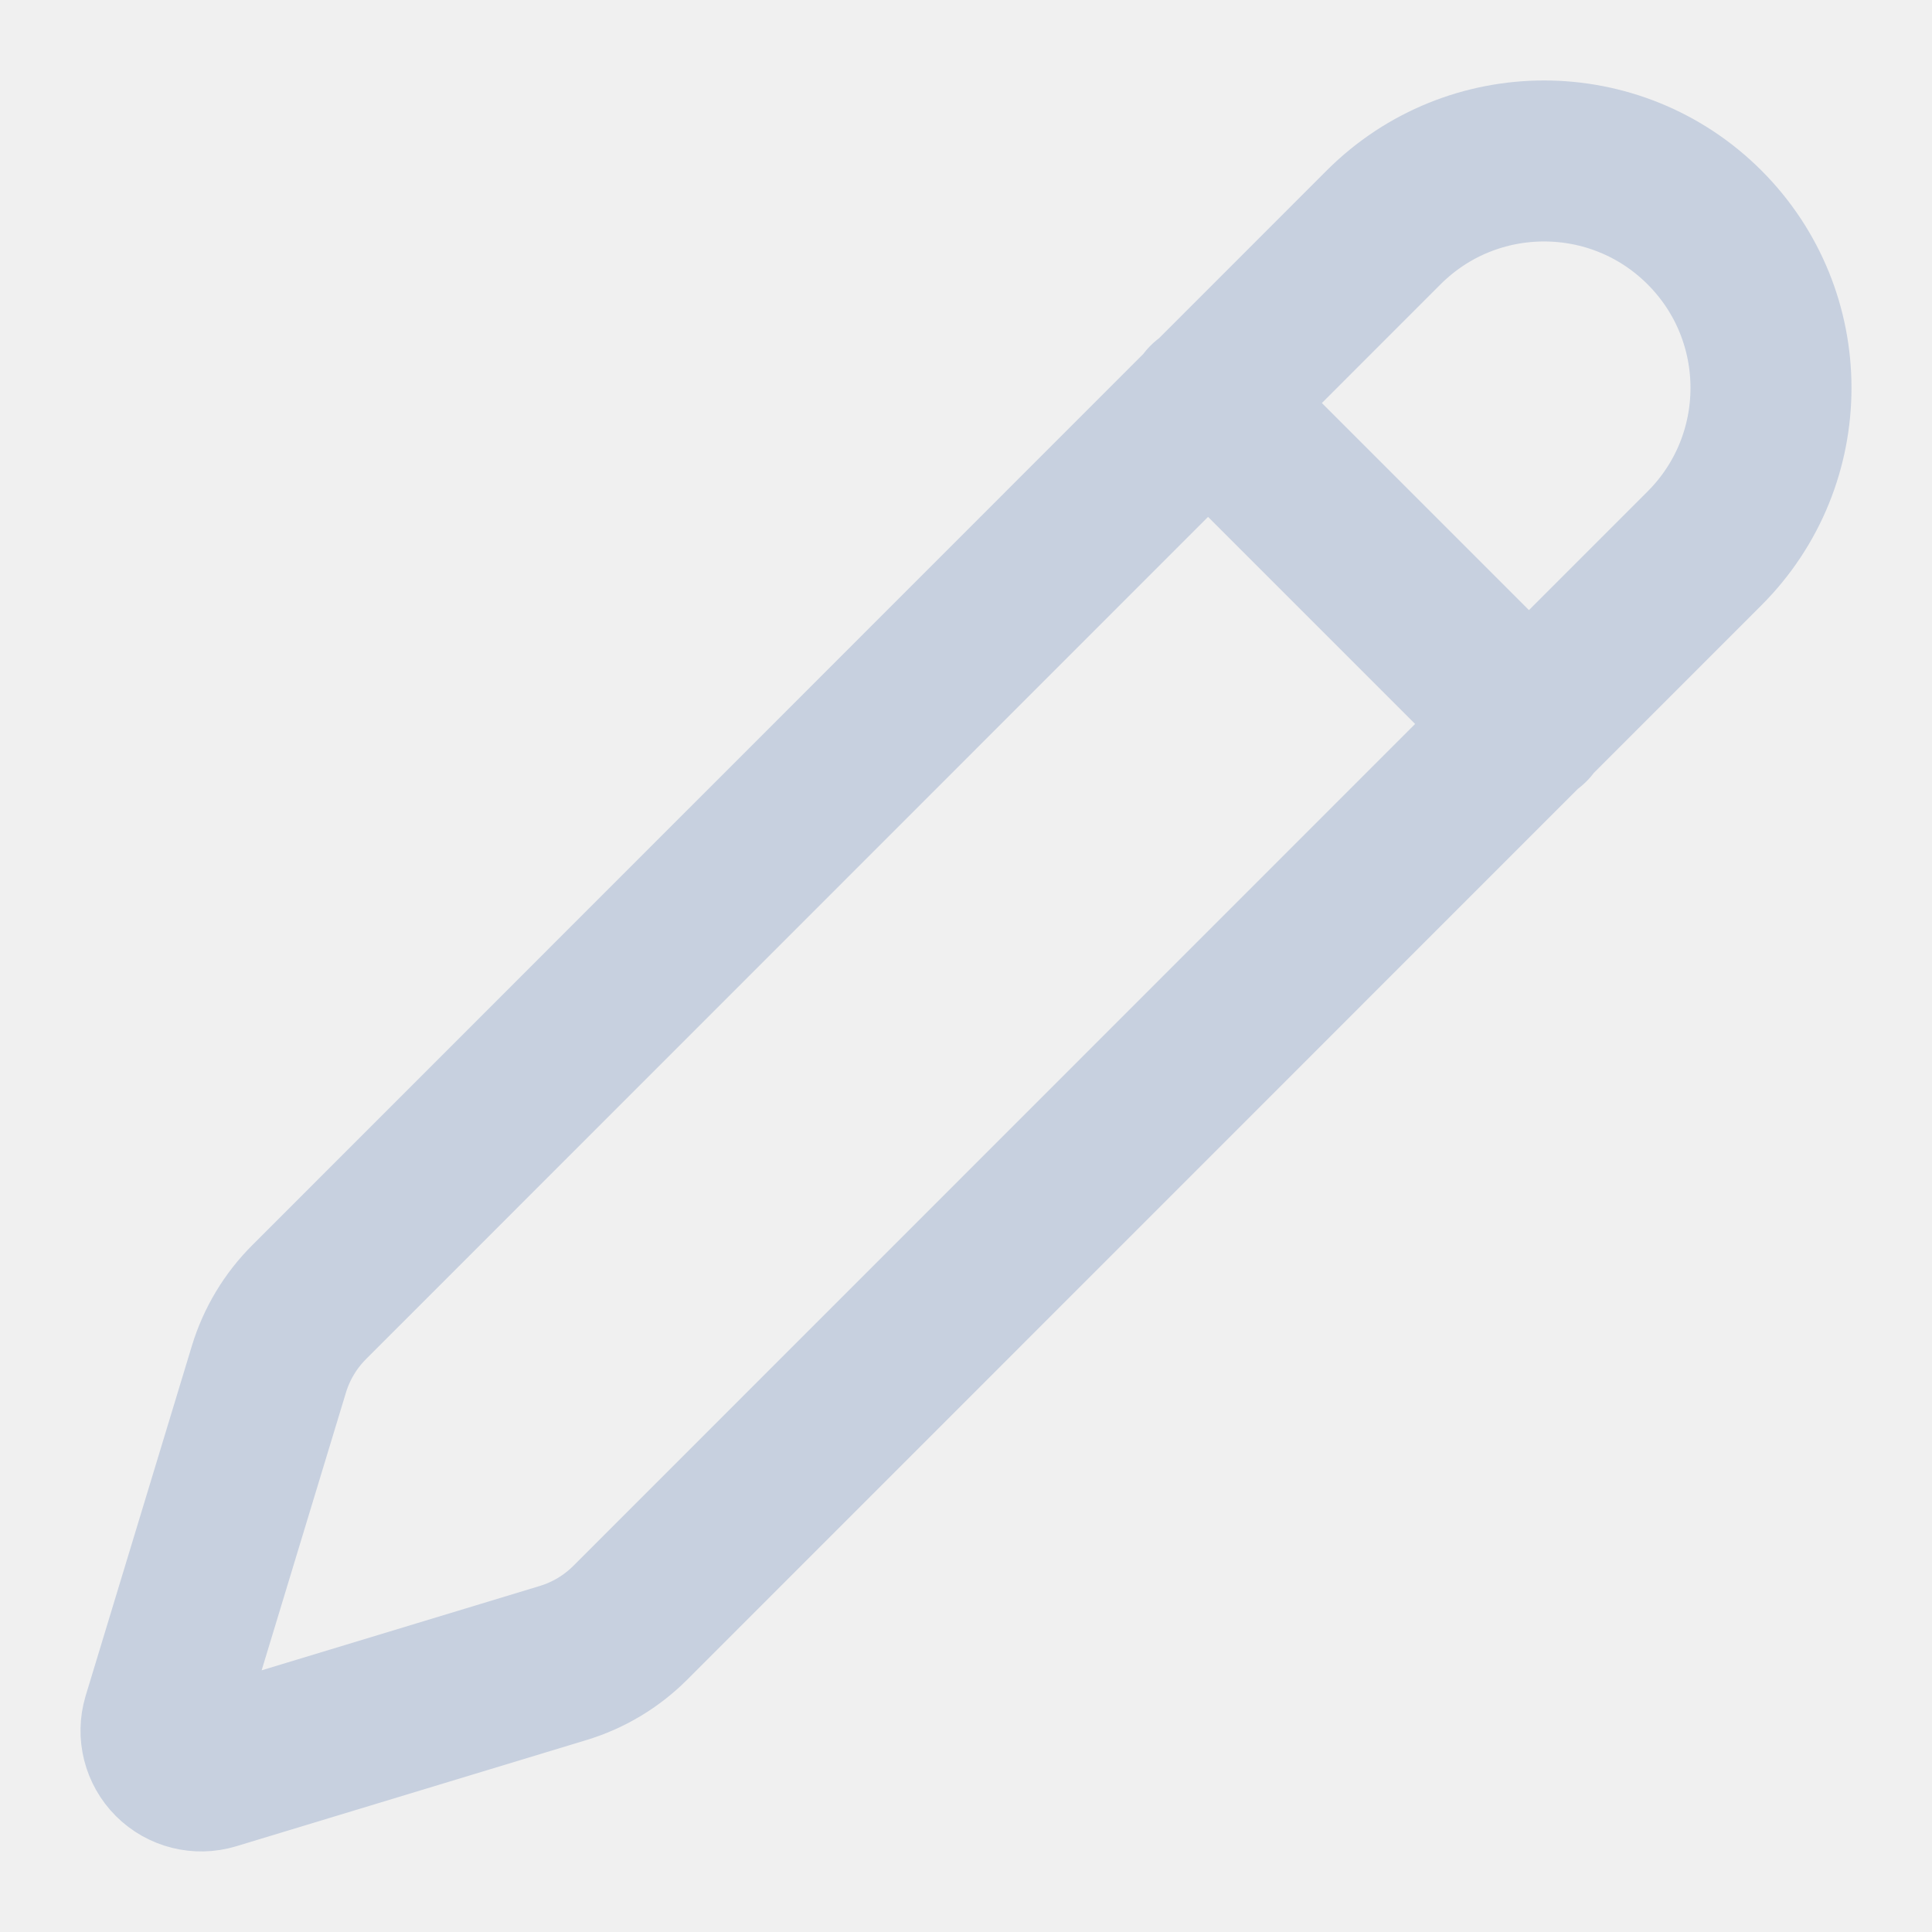
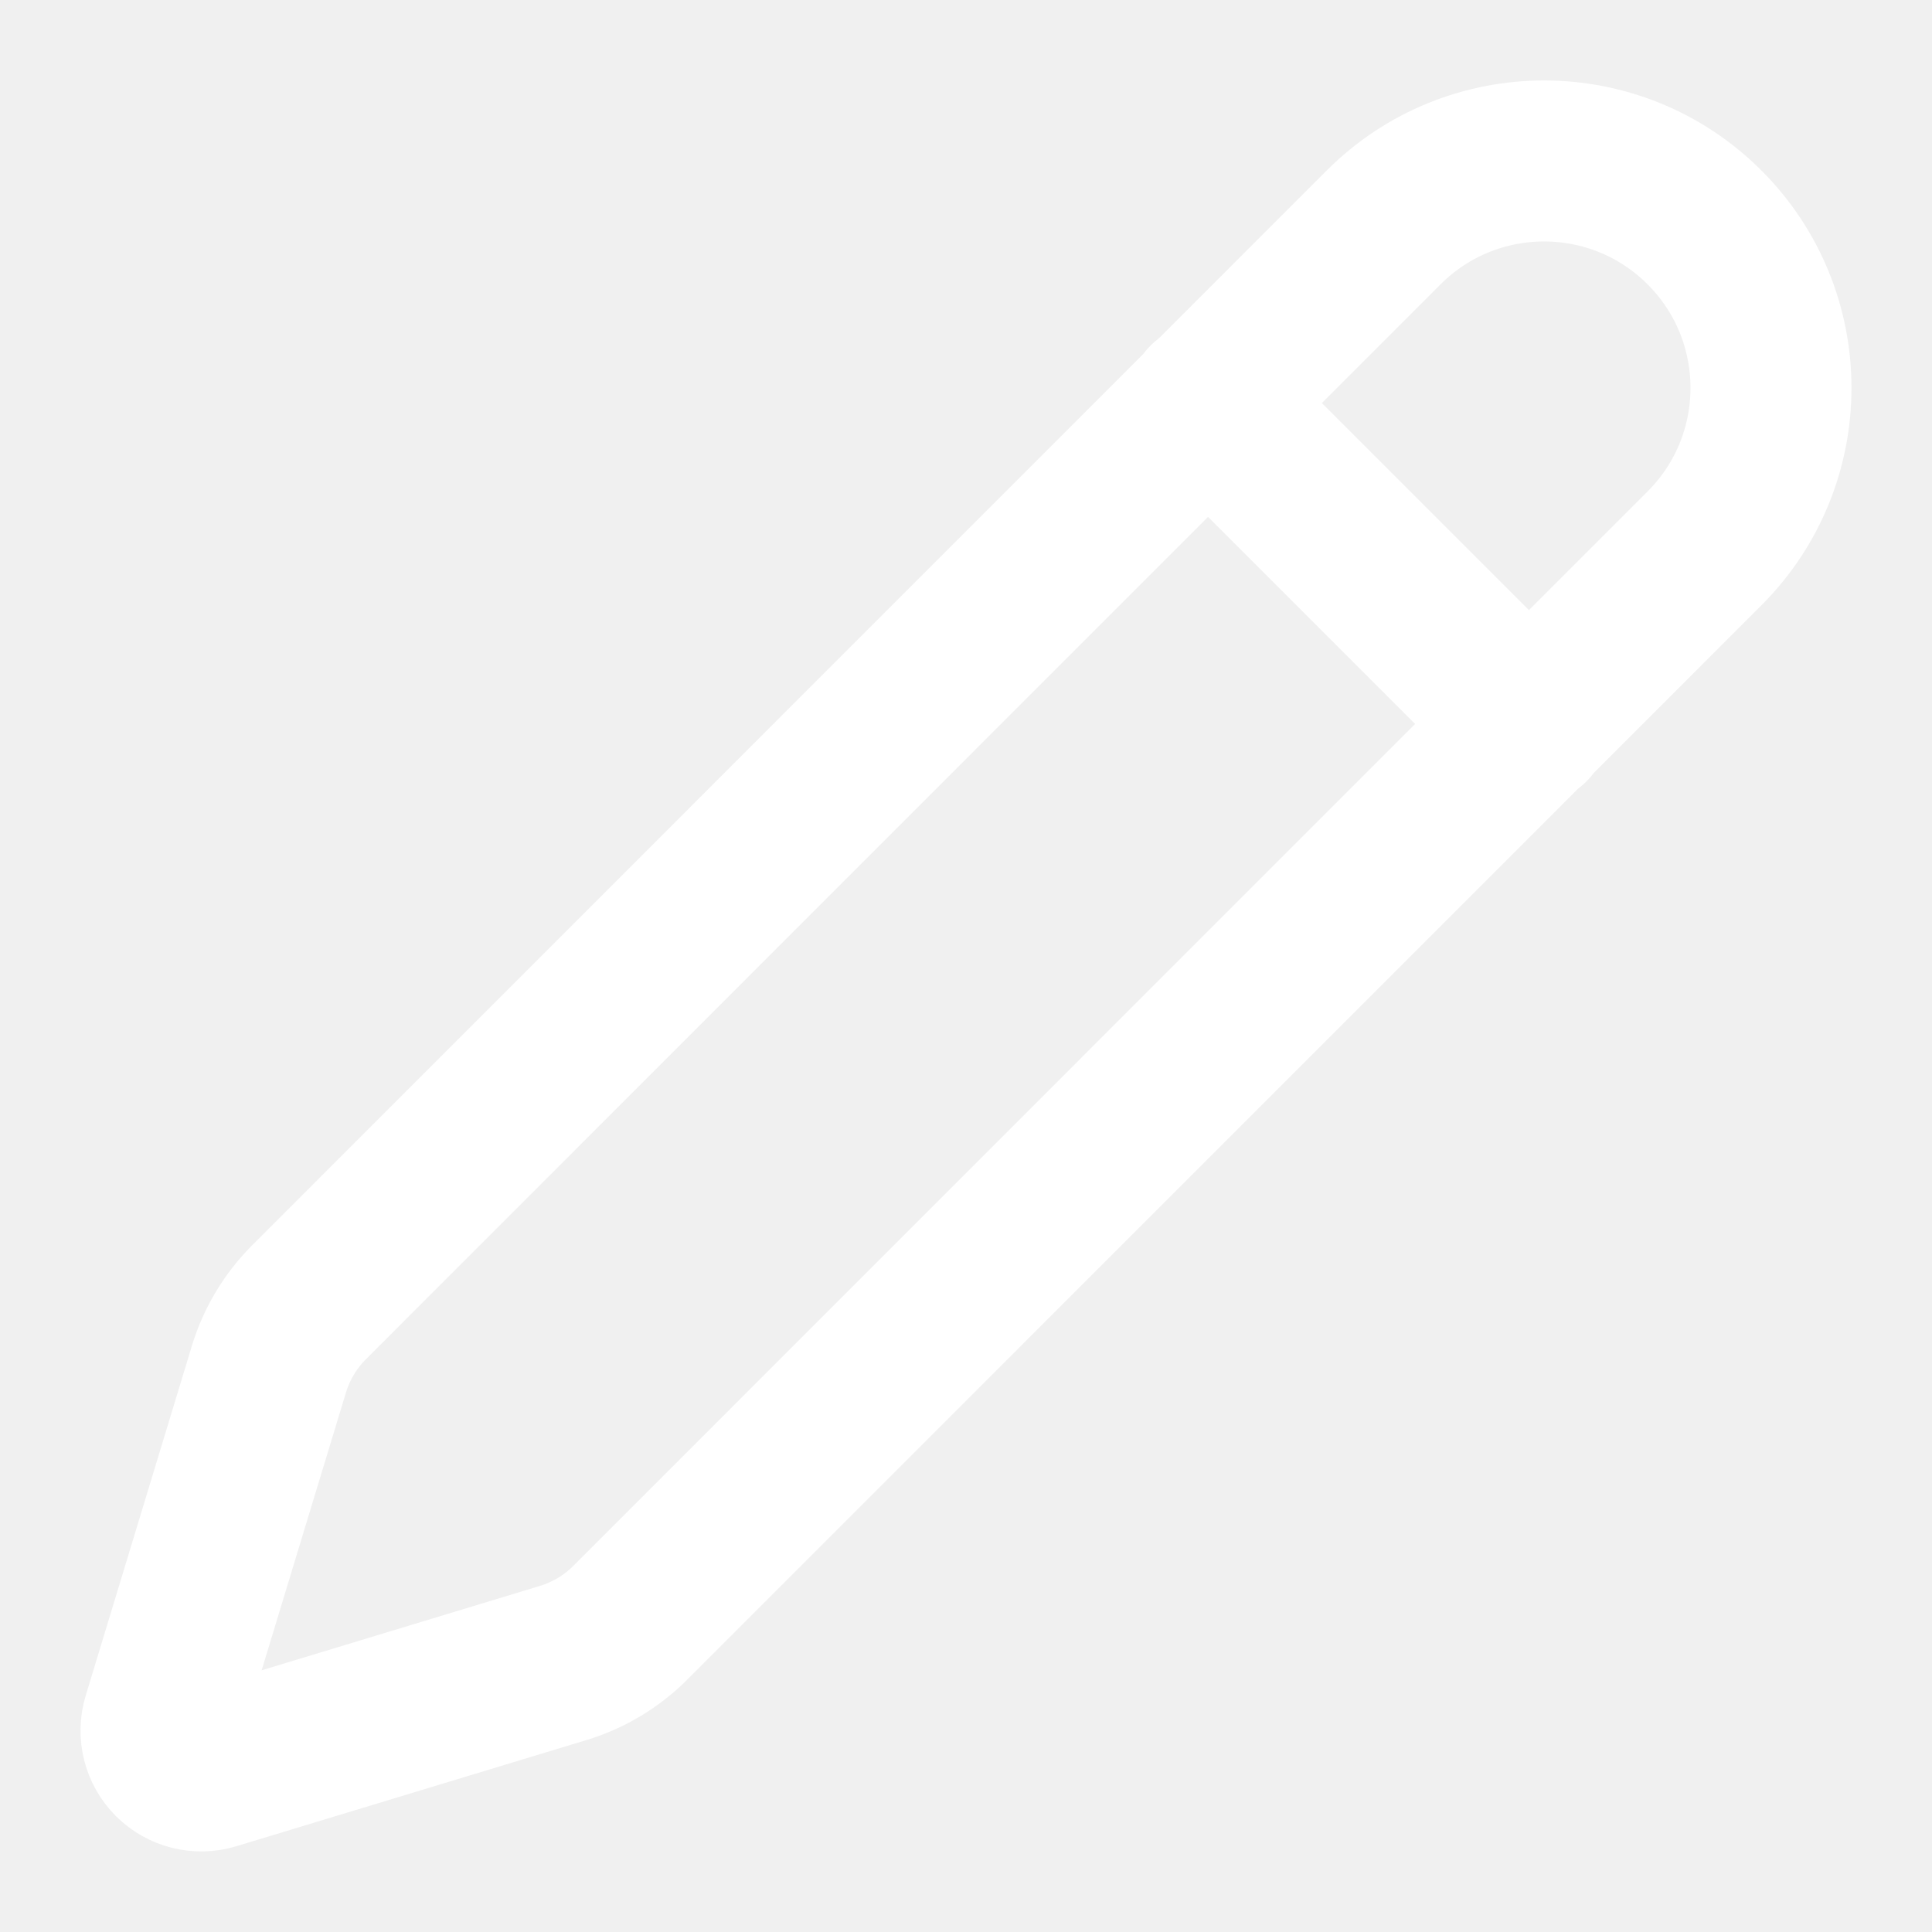
<svg xmlns="http://www.w3.org/2000/svg" width="20" height="20" viewBox="0 0 24 24">
-   <path fill="none" stroke="#c7d0df" stroke-linecap="round" stroke-linejoin="round" stroke-width="2" d="M21.174 6.812a1 1 0 0 0-3.986-3.987L3.842 16.174a2 2 0 0 0-.5.83l-1.321 4.352a.5.5 0 0 0 .623.622l4.353-1.32a2 2 0 0 0 .83-.497zM15 5l4 4" />
+   <path fill="none" stroke="#ffffff" stroke-linecap="round" stroke-linejoin="round" stroke-width="2" d="M21.174 6.812a1 1 0 0 0-3.986-3.987L3.842 16.174a2 2 0 0 0-.5.83l-1.321 4.352a.5.5 0 0 0 .623.622l4.353-1.32a2 2 0 0 0 .83-.497zM15 5l4 4" />
</svg>
